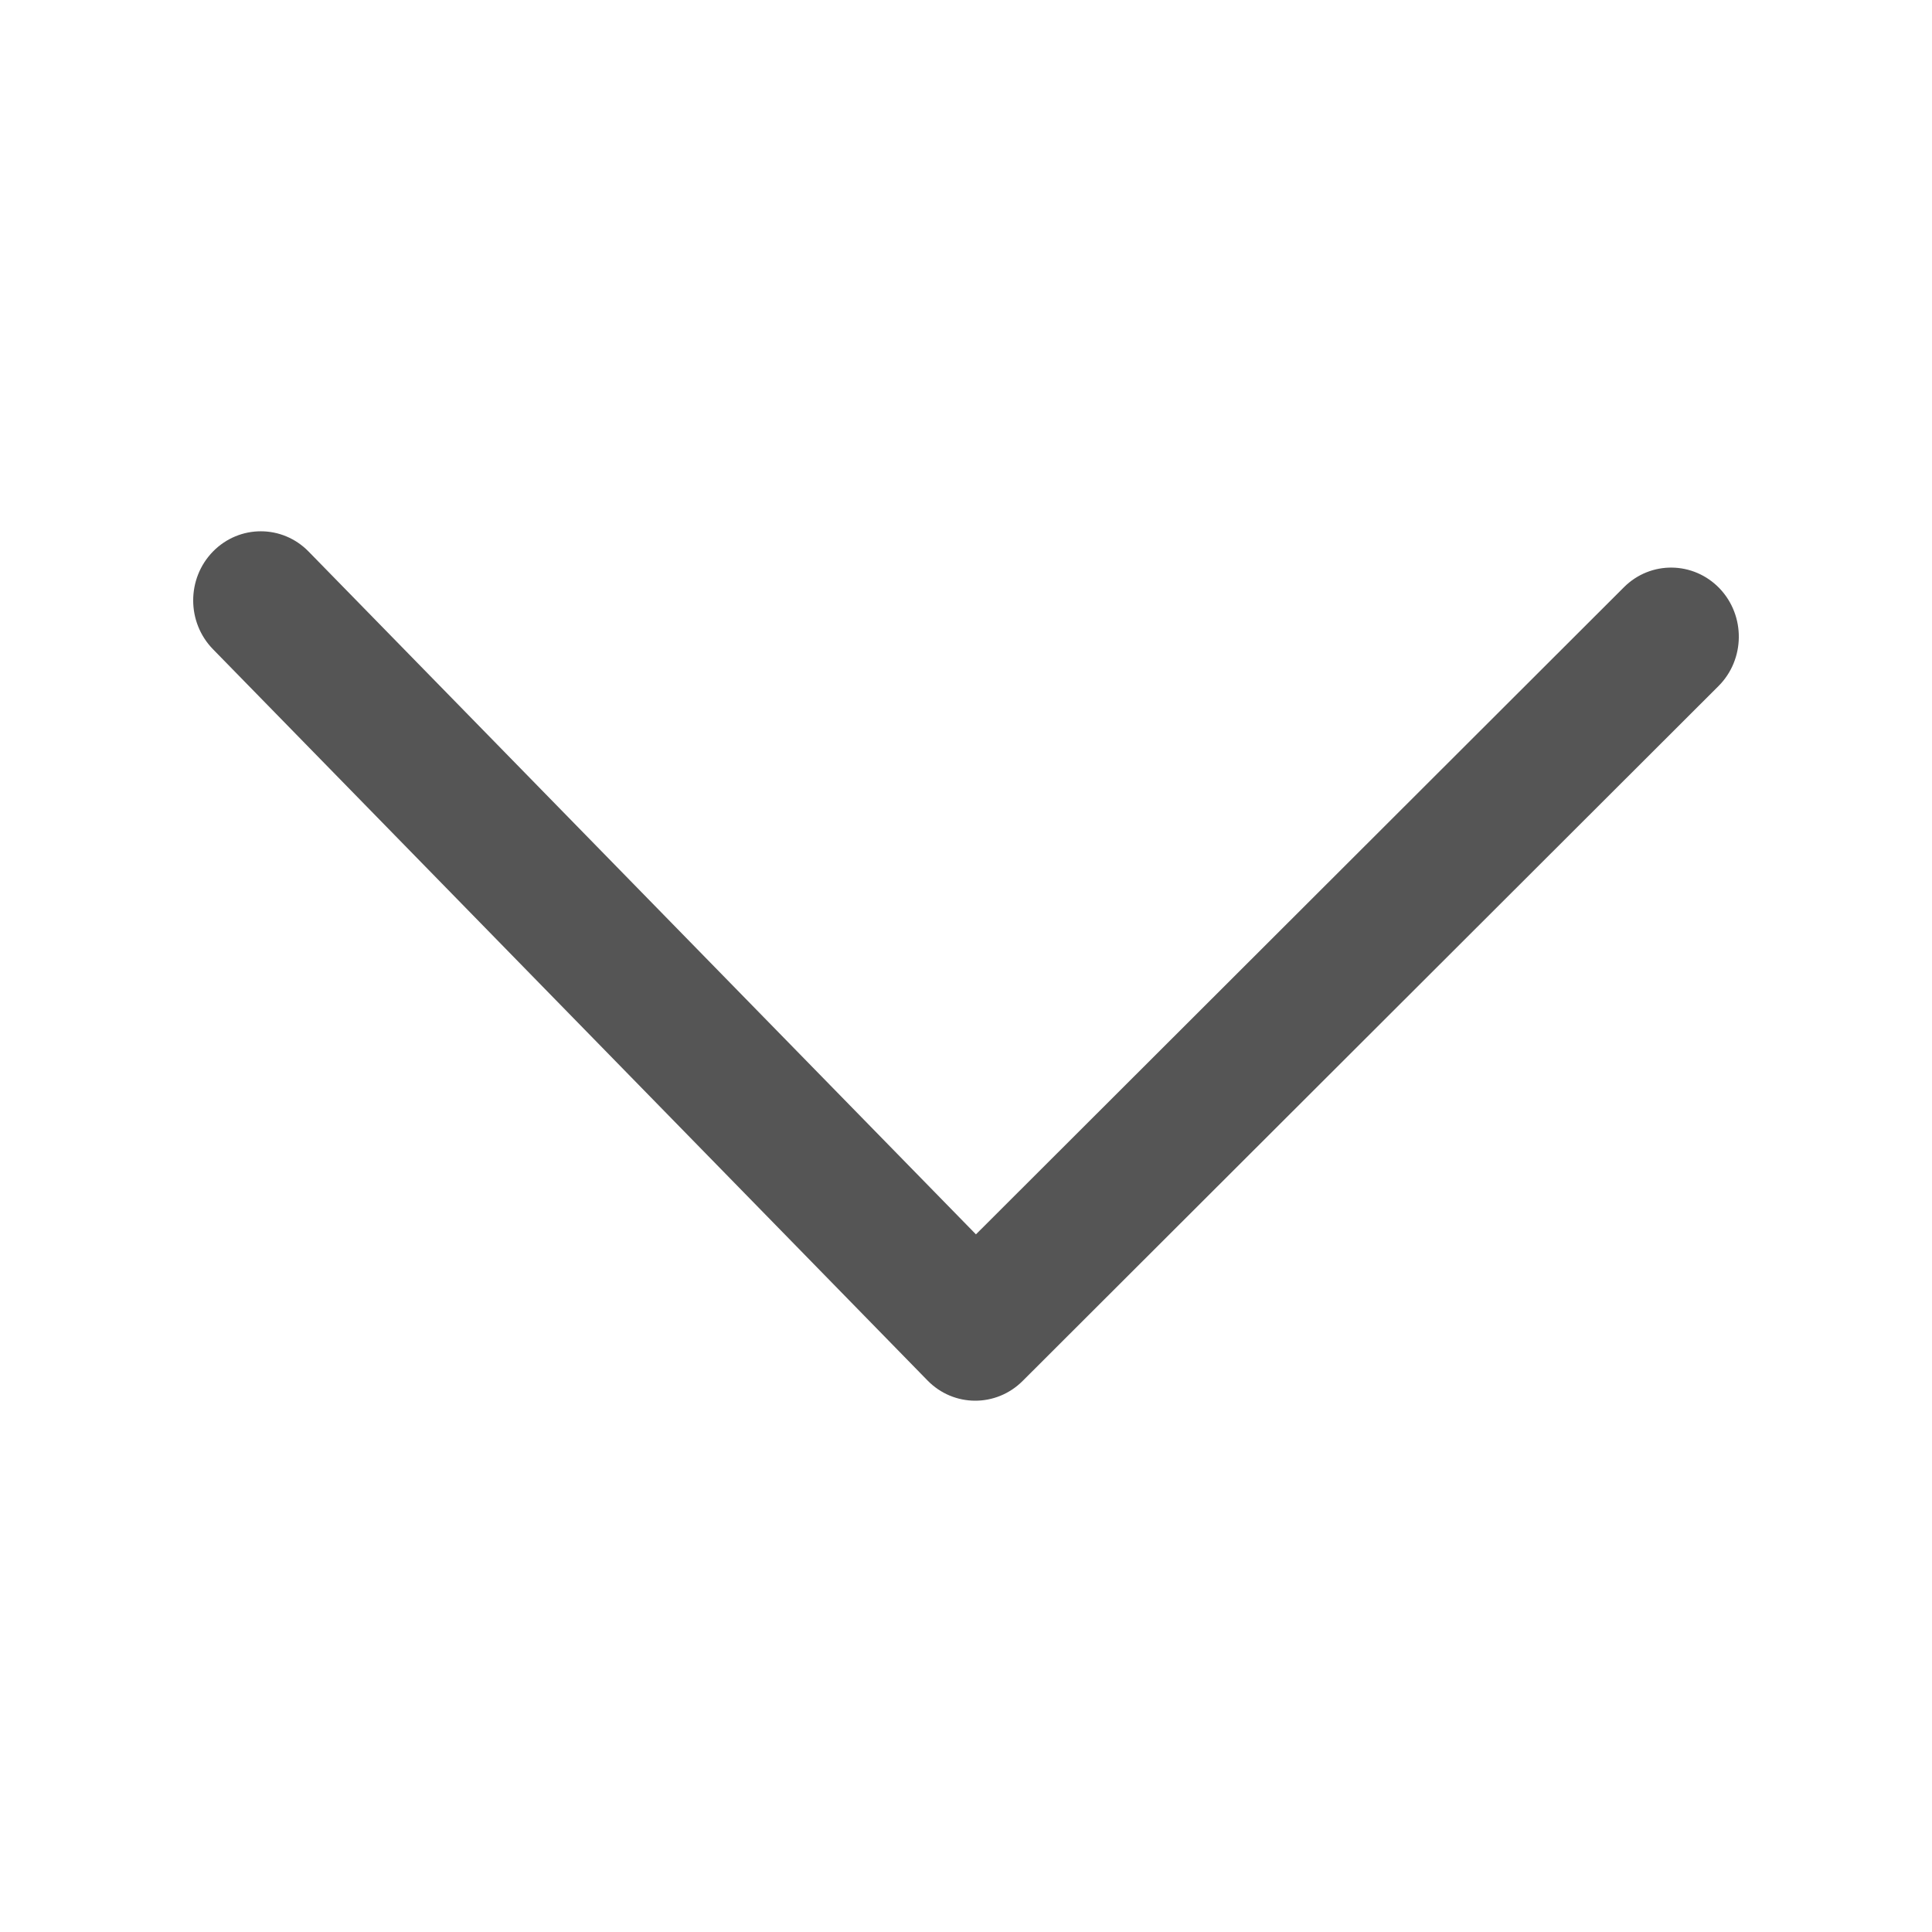
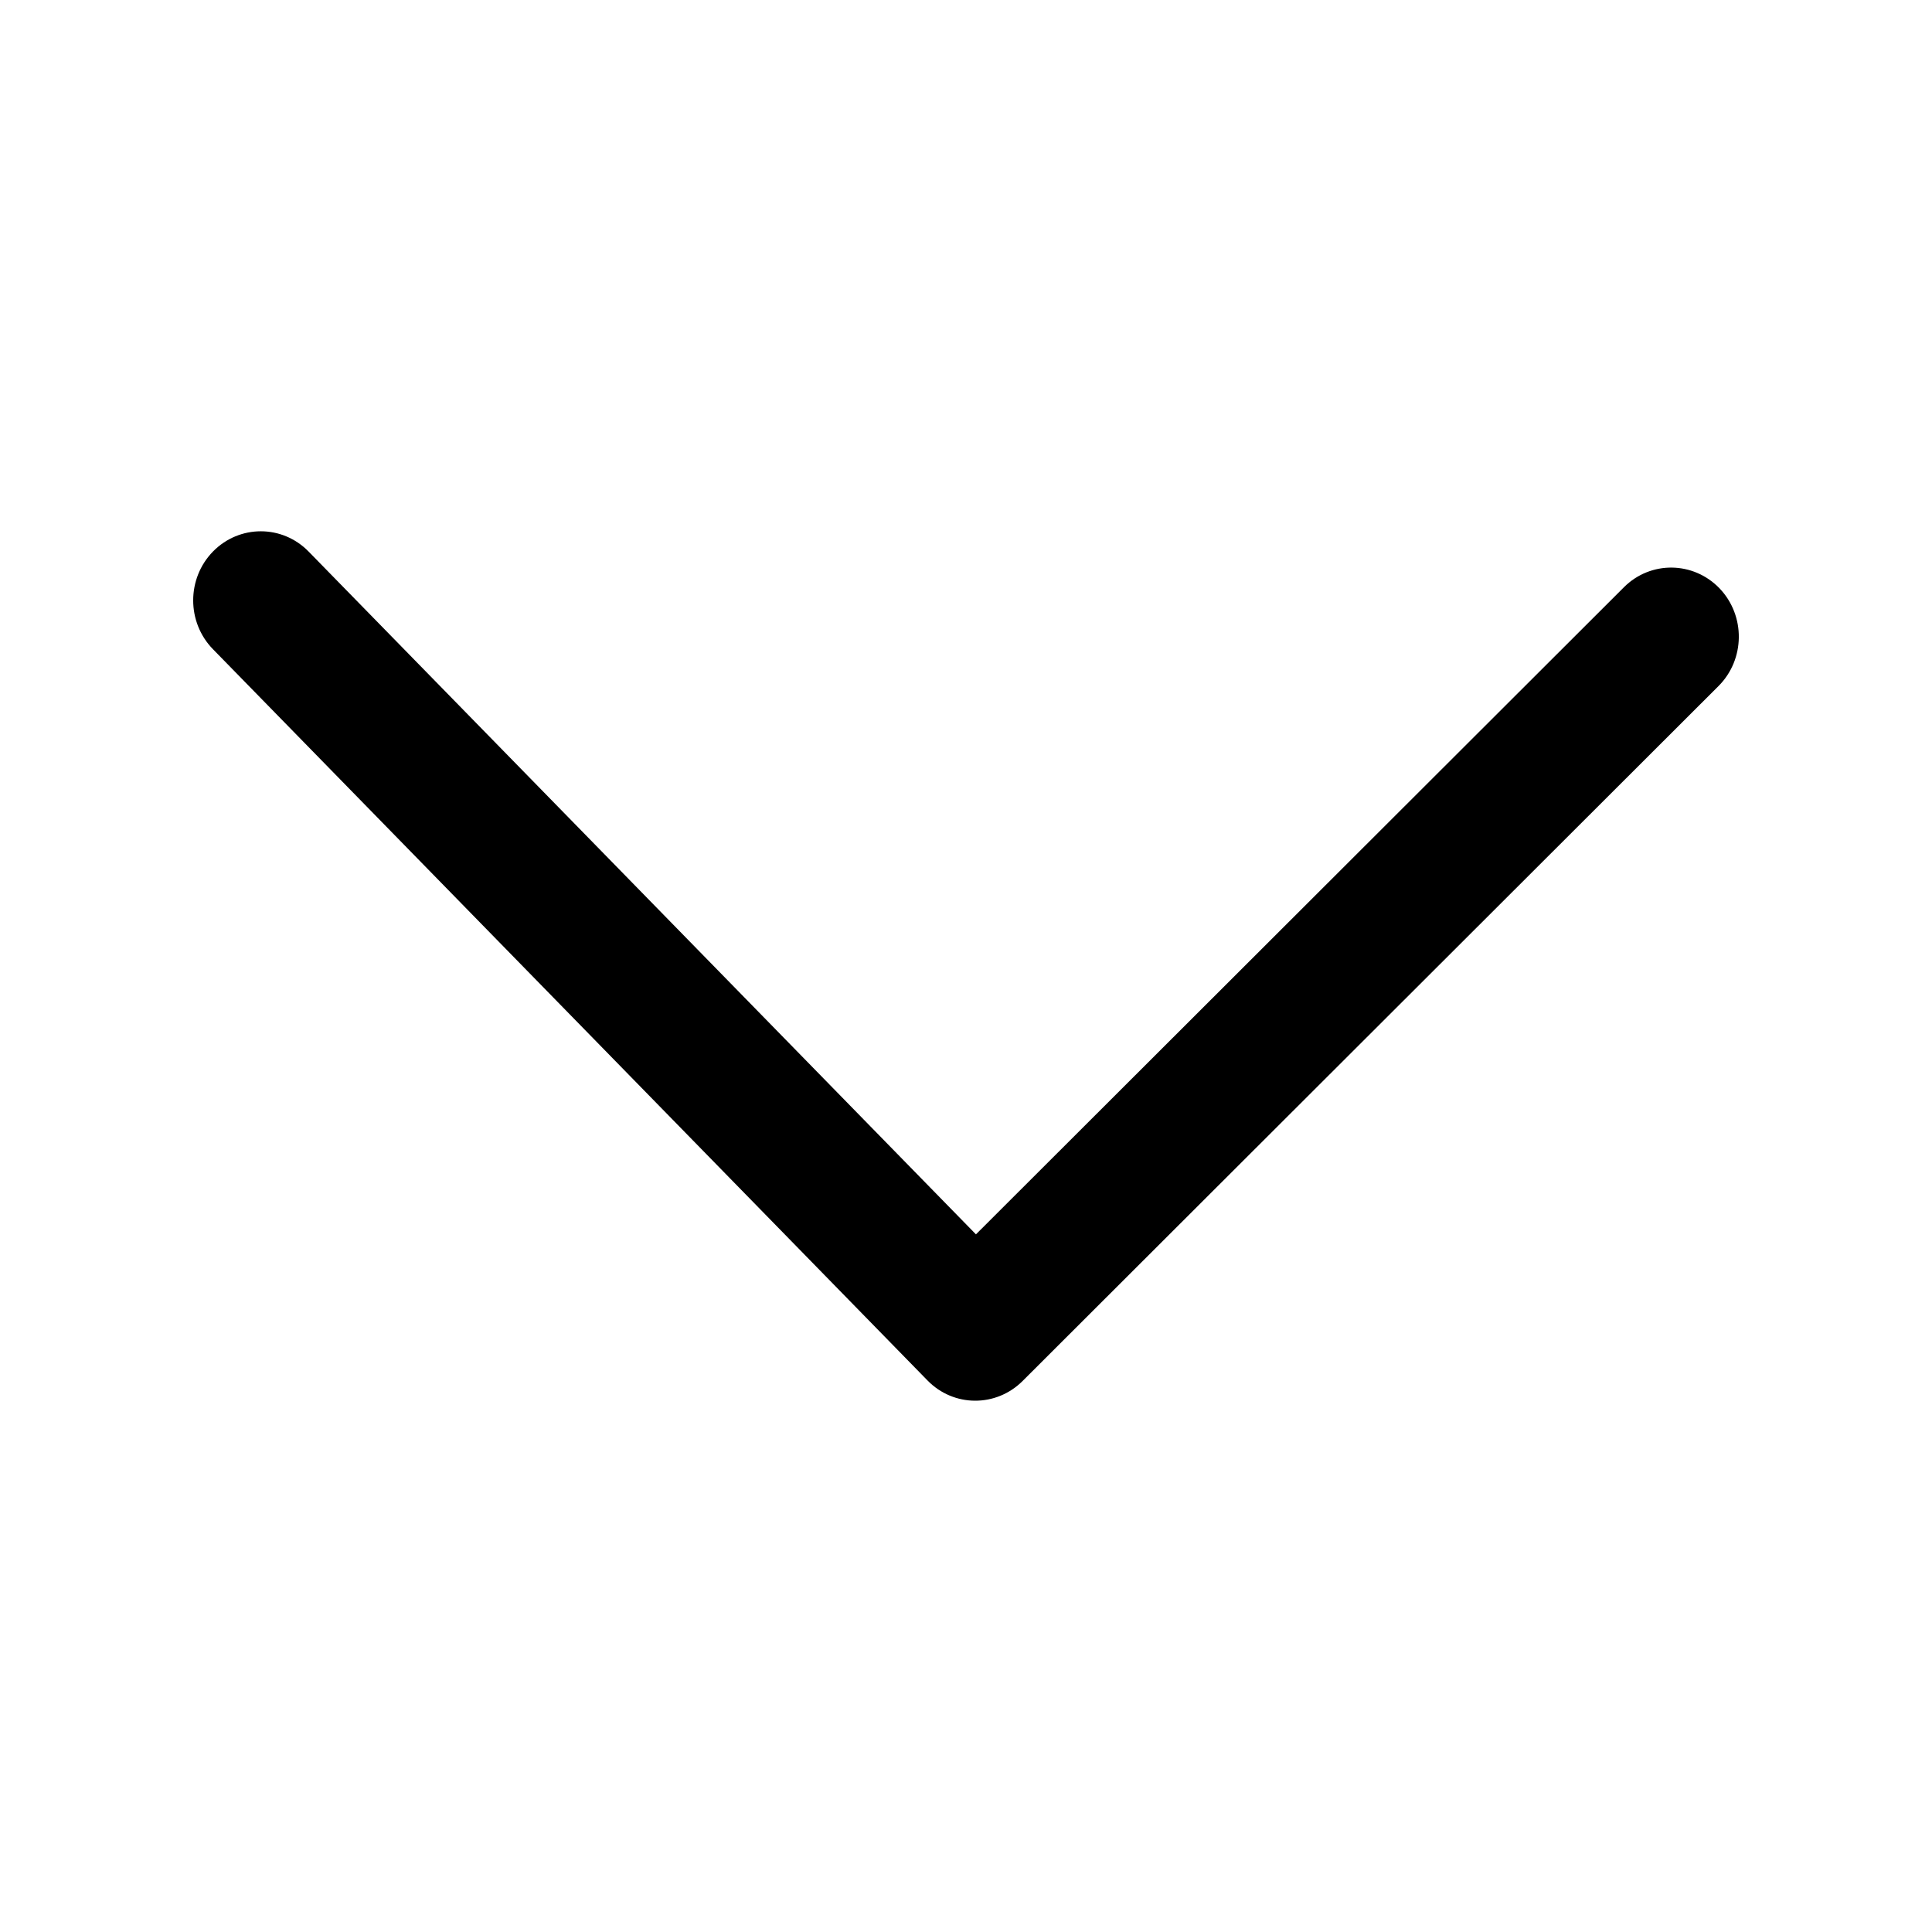
<svg xmlns="http://www.w3.org/2000/svg" width="20px" height="20px" viewBox="0 0 20 20">
-   <path fill="#555" d="M10.103,12.778 L16.811,6.079 C17.087,5.803 17.53,5.809 17.801,6.091 C18.071,6.374 18.066,6.827 17.789,7.103 L10.586,14.296 C10.311,14.57 9.872,14.568 9.601,14.29 L2.205,6.721 C1.931,6.441 1.932,5.988 2.205,5.709 C2.479,5.43 2.922,5.43 3.195,5.71 L10.103,12.778 Z" />
+   <path fill="currentColor" d="M10.103,12.778 L16.811,6.079 C17.087,5.803 17.53,5.809 17.801,6.091 C18.071,6.374 18.066,6.827 17.789,7.103 L10.586,14.296 C10.311,14.57 9.872,14.568 9.601,14.29 L2.205,6.721 C1.931,6.441 1.932,5.988 2.205,5.709 C2.479,5.43 2.922,5.43 3.195,5.71 L10.103,12.778 Z" />
</svg>
